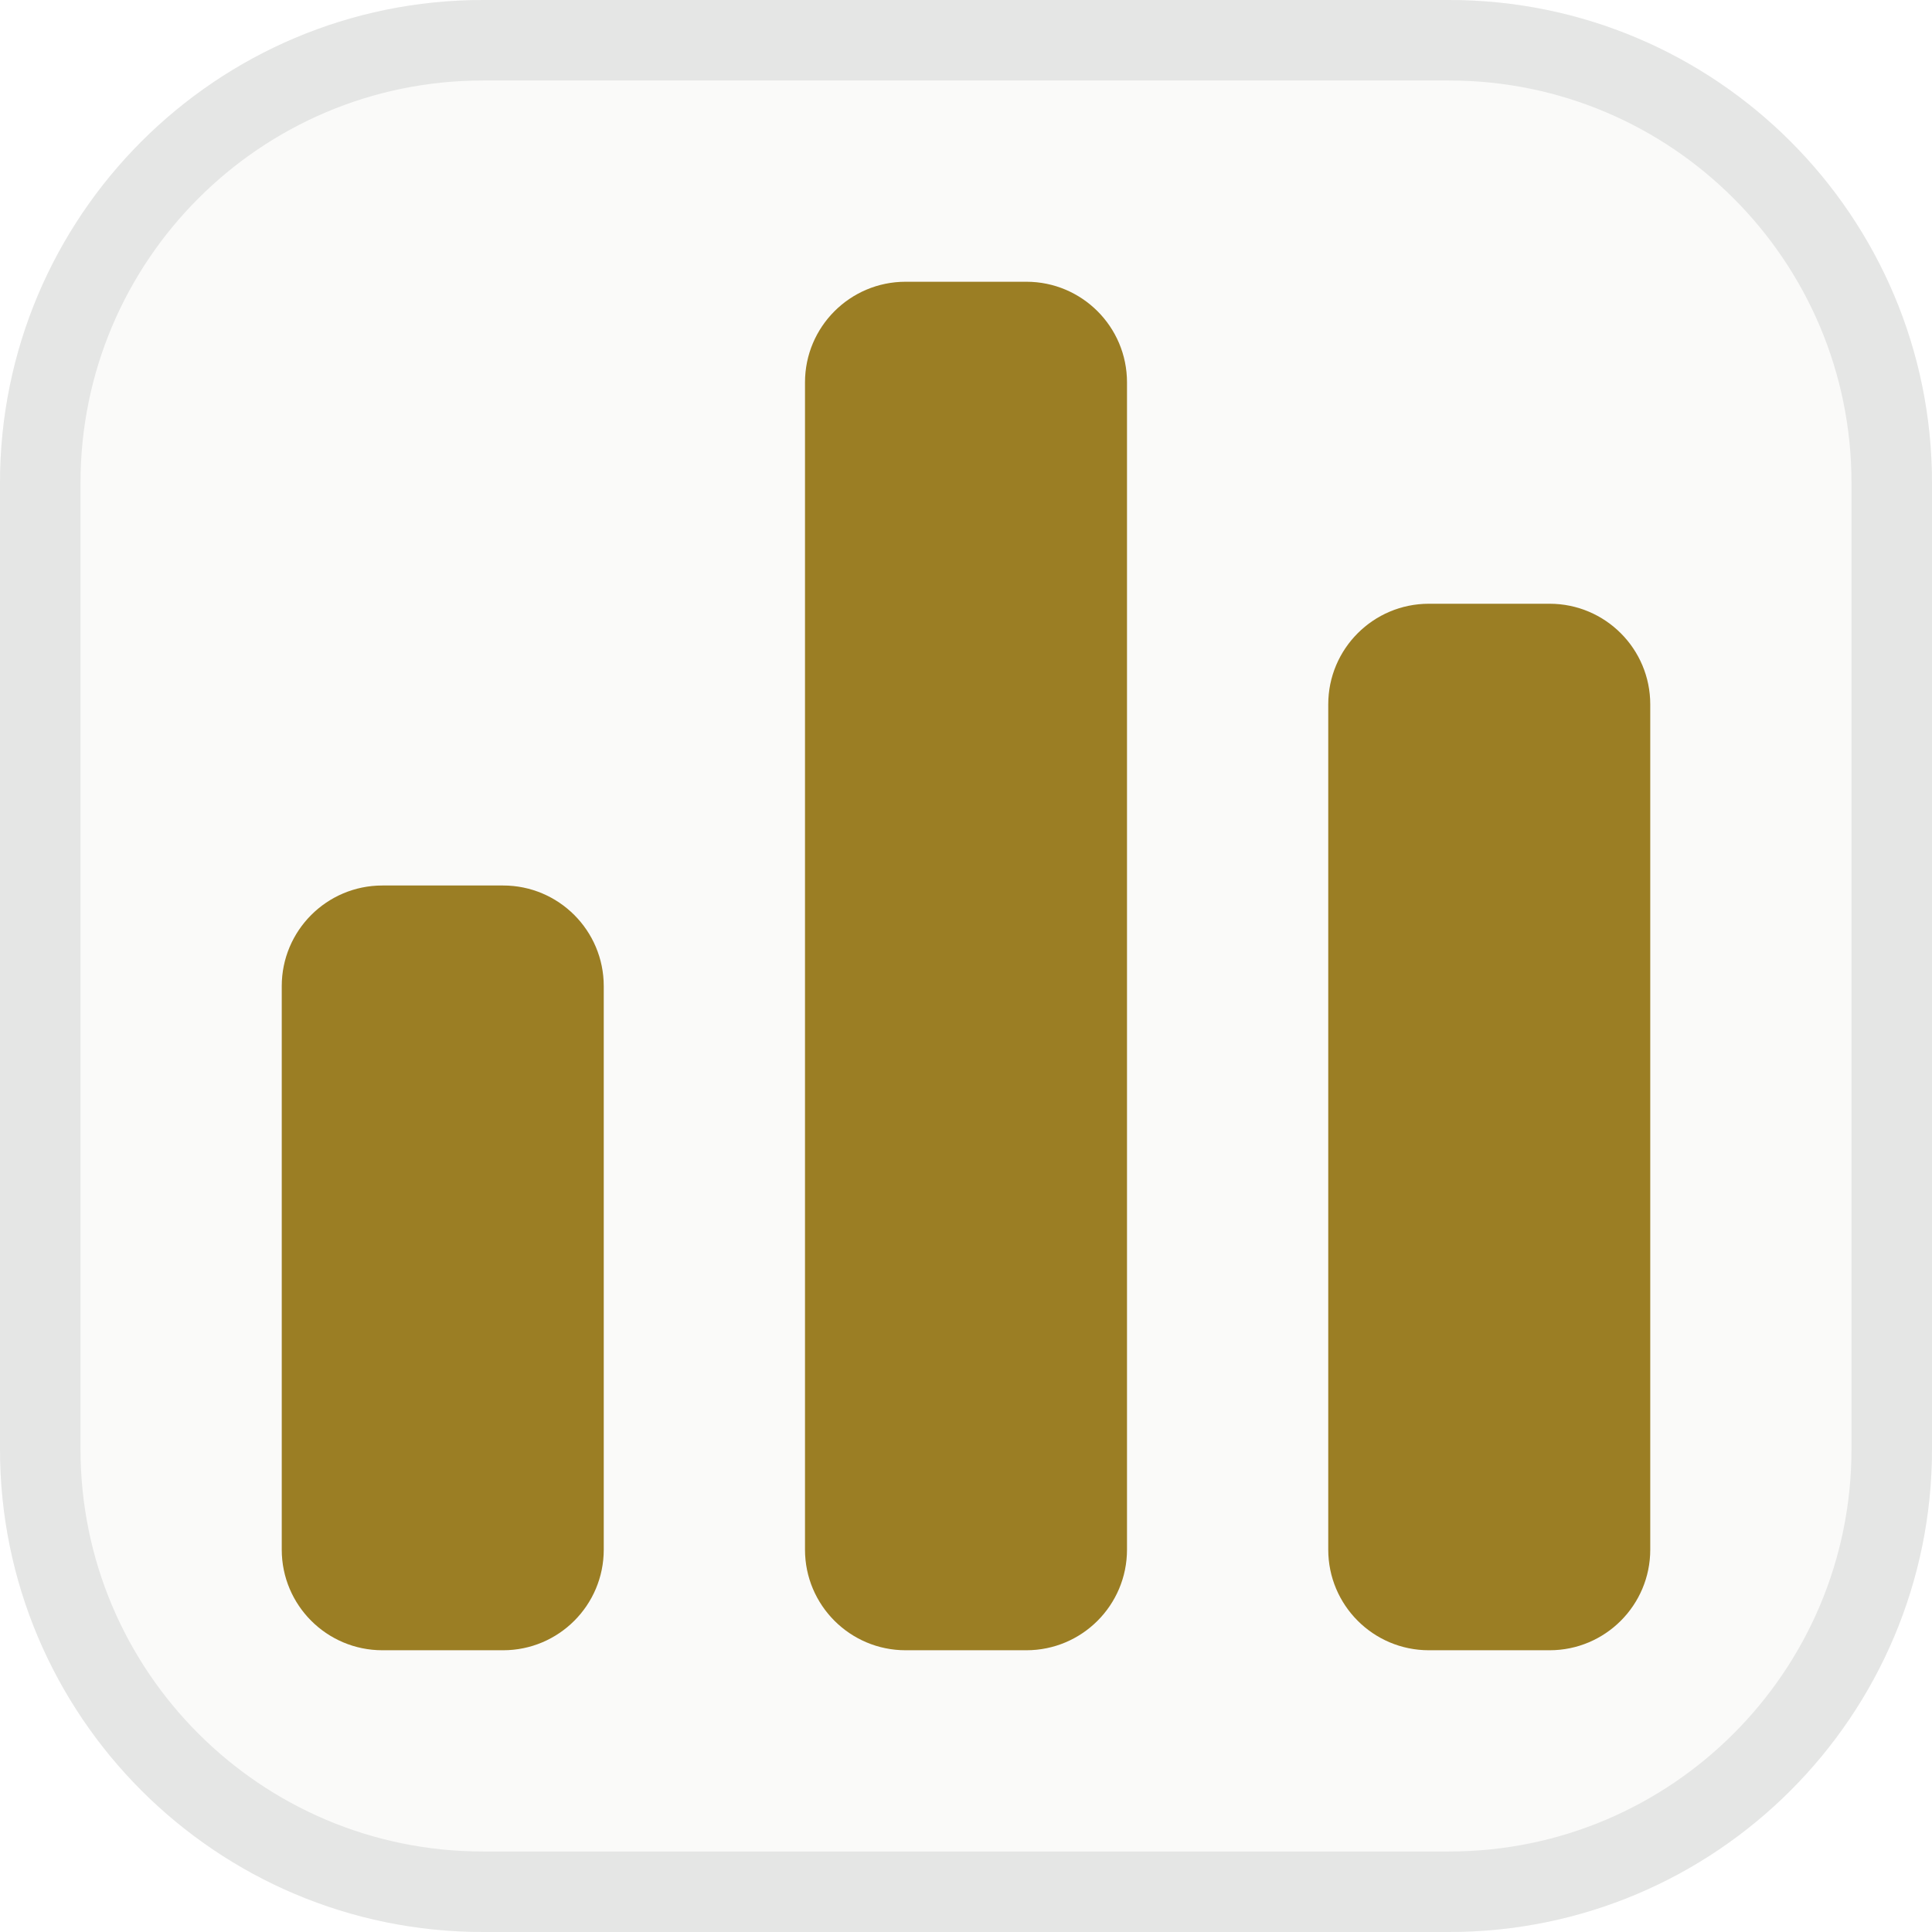
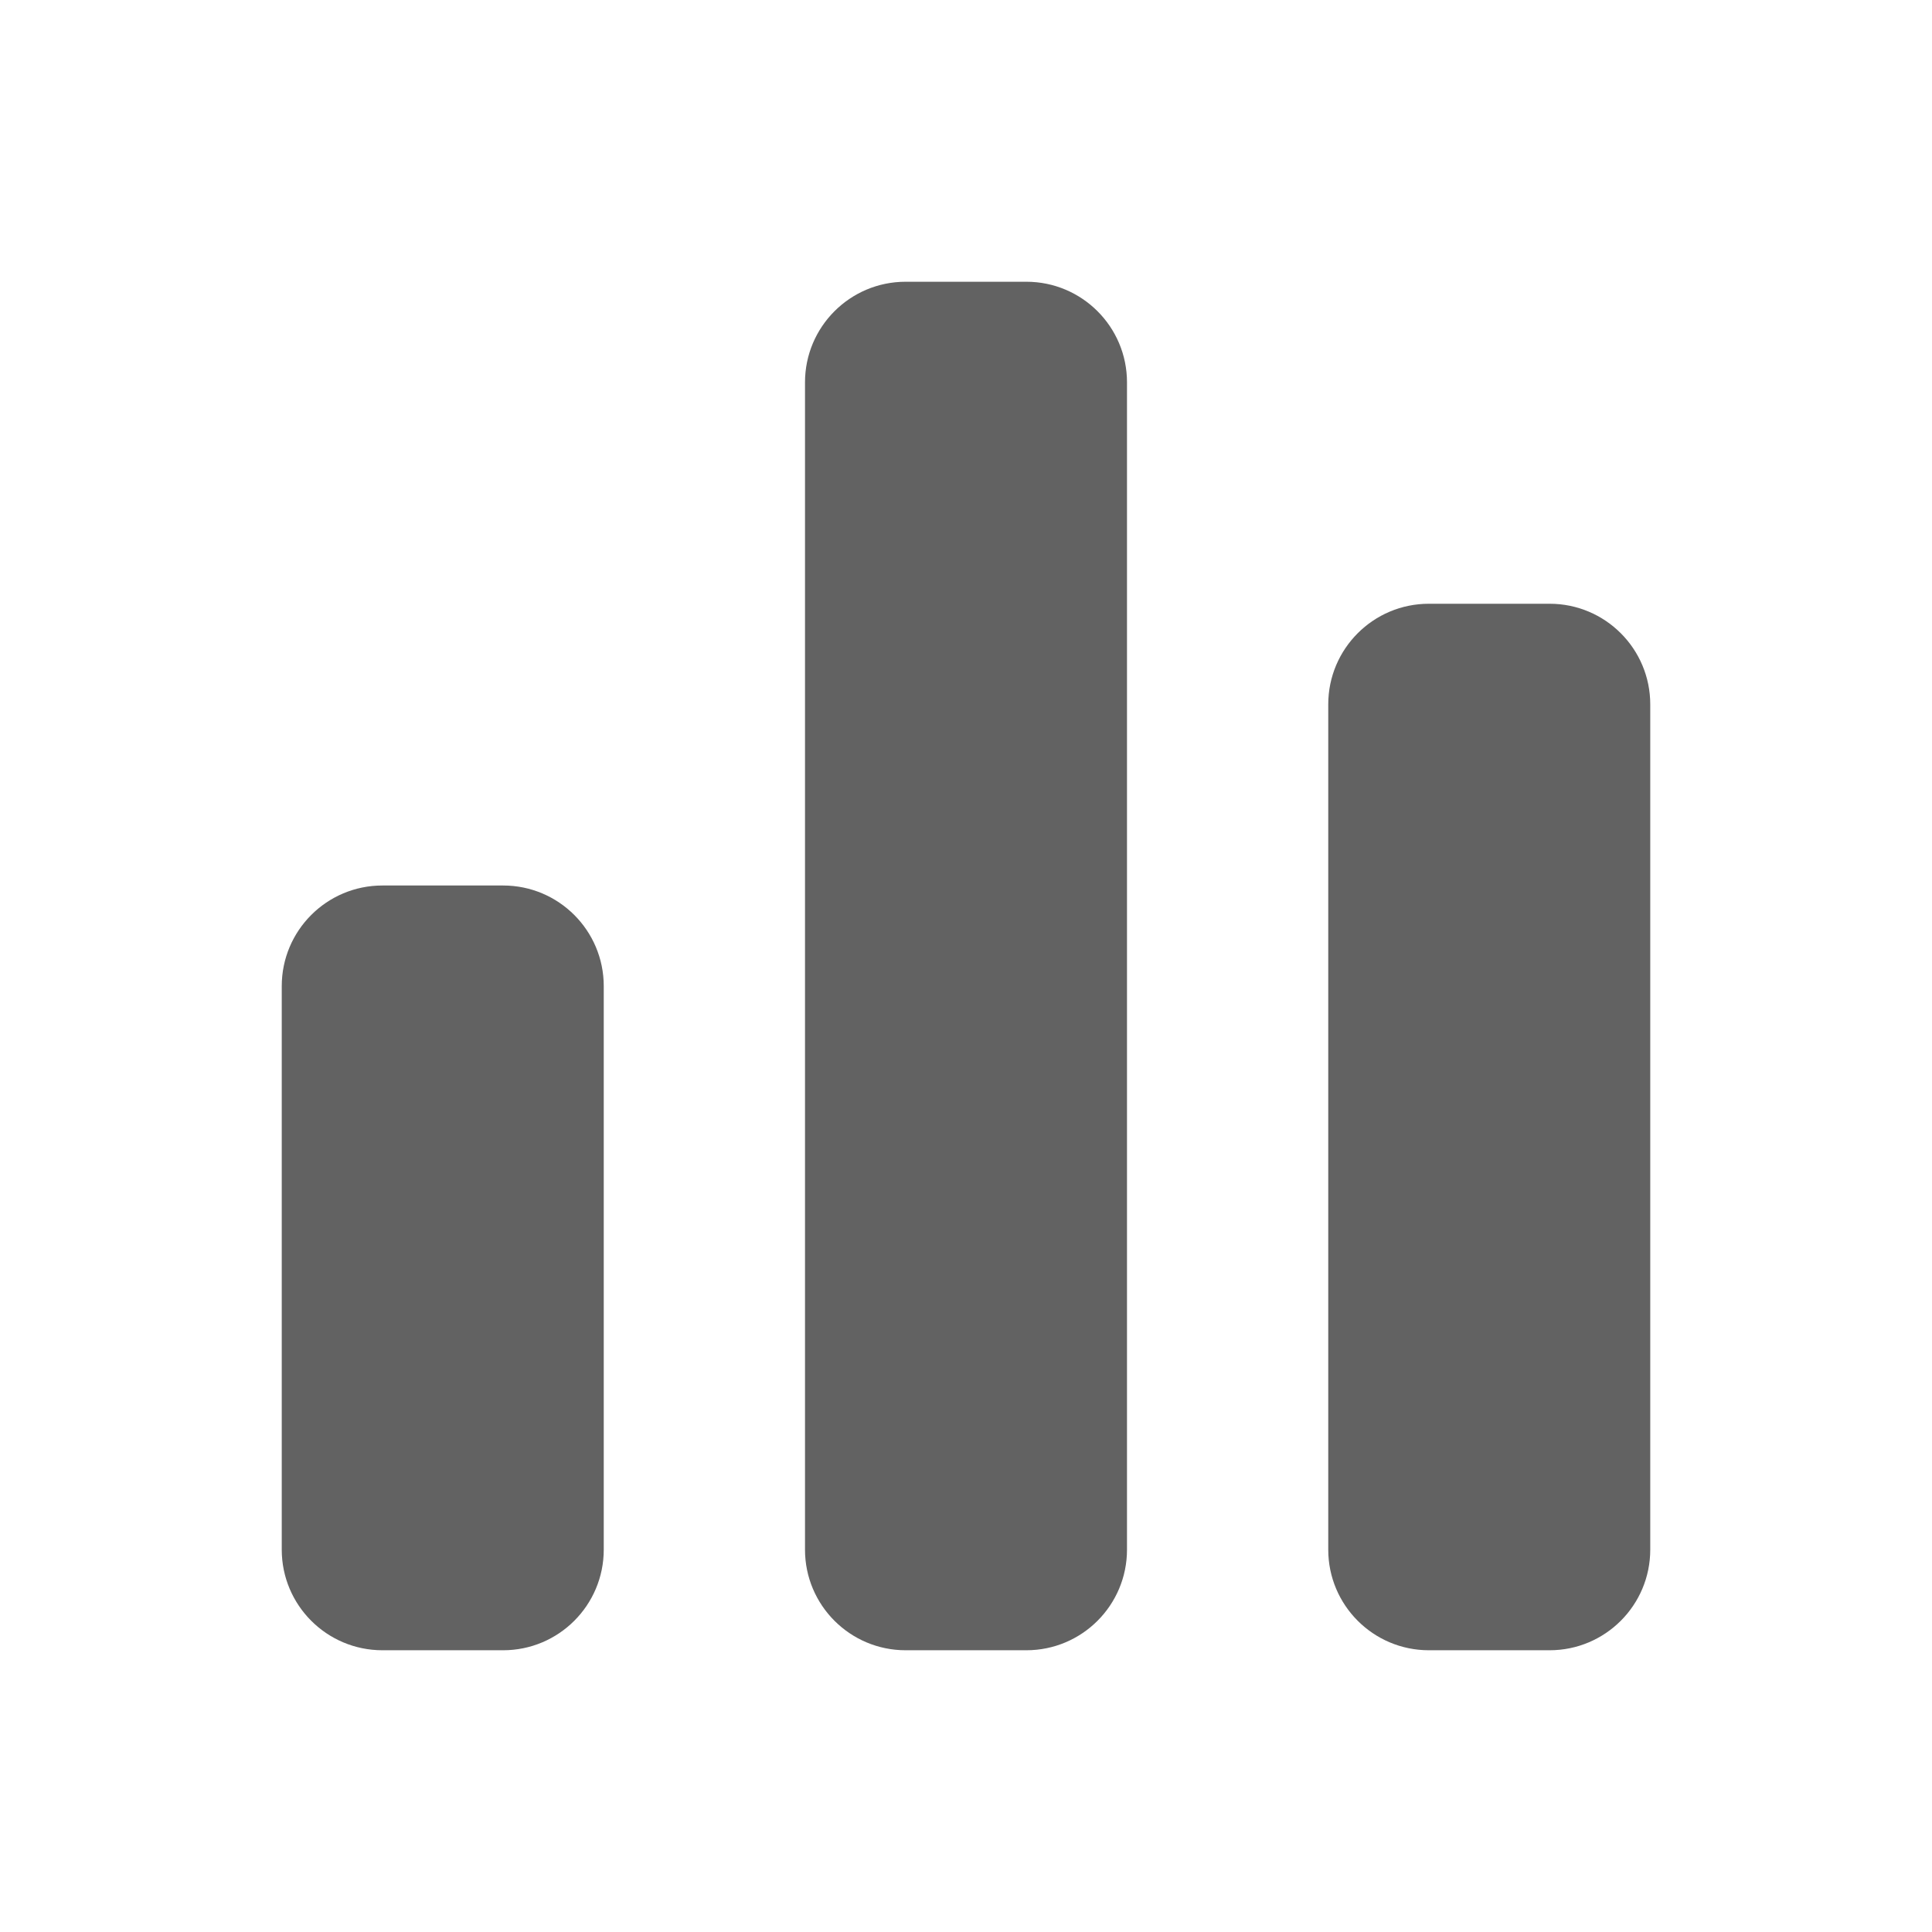
<svg xmlns="http://www.w3.org/2000/svg" width="24" height="24" viewBox="0 0 24 24" role="img" aria-labelledby="title description">
-   <rect width="24" height="24" rx="6" fill="#FAFAF9" />
-   <rect x=".5" y=".5" width="23" height="23" rx="5.5" fill="none" stroke="#E5E6E5" />
-   <rect x="3.5" y="11" width="4" height="9.5" rx="1.25" fill="#9B7E24" />
-   <rect x="10" y="3.5" width="4" height="17" rx="1.25" fill="#9B7E24" />
-   <rect x="16.5" y="7.5" width="4" height="13" rx="1.25" fill="#9B7E24" />
+   <rect x="3.5" y="11" width="4" height="9.5" rx="1.25" fill="#626262" />
+   <rect x="10" y="3.5" width="4" height="17" rx="1.25" fill="#626262" />
+   <rect x="16.5" y="7.5" width="4" height="13" rx="1.25" fill="#626262" />
</svg>
